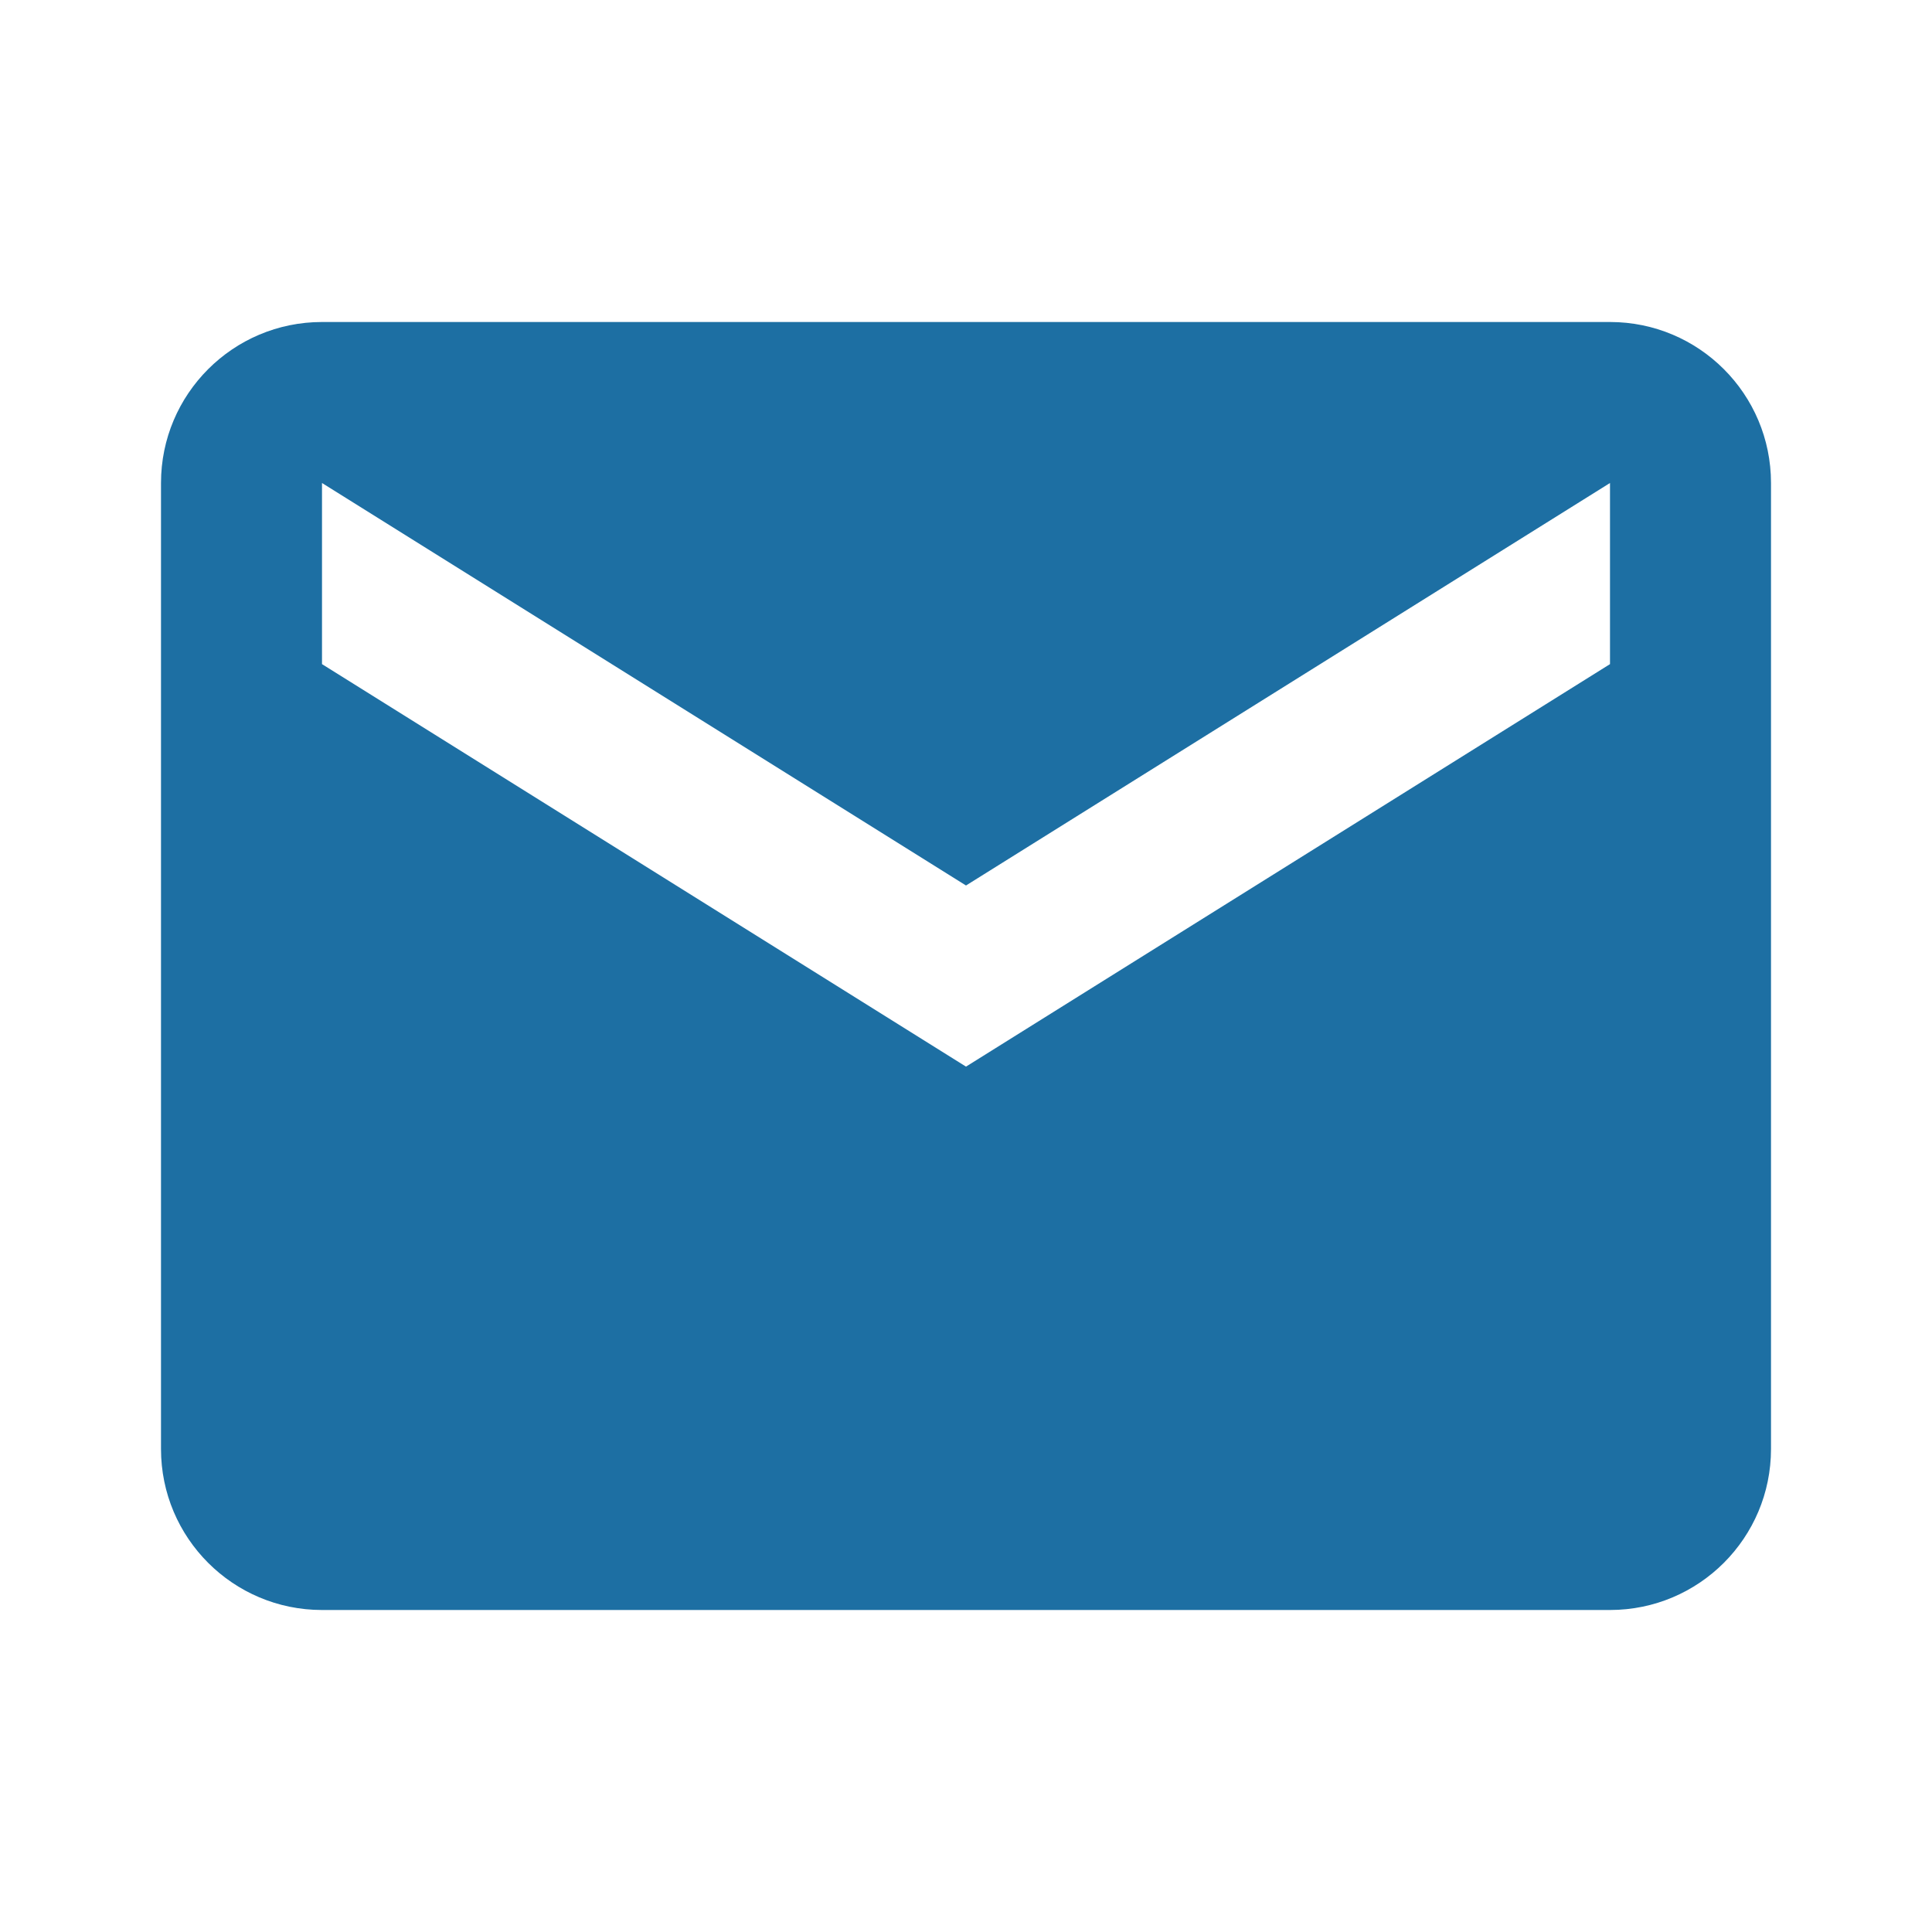
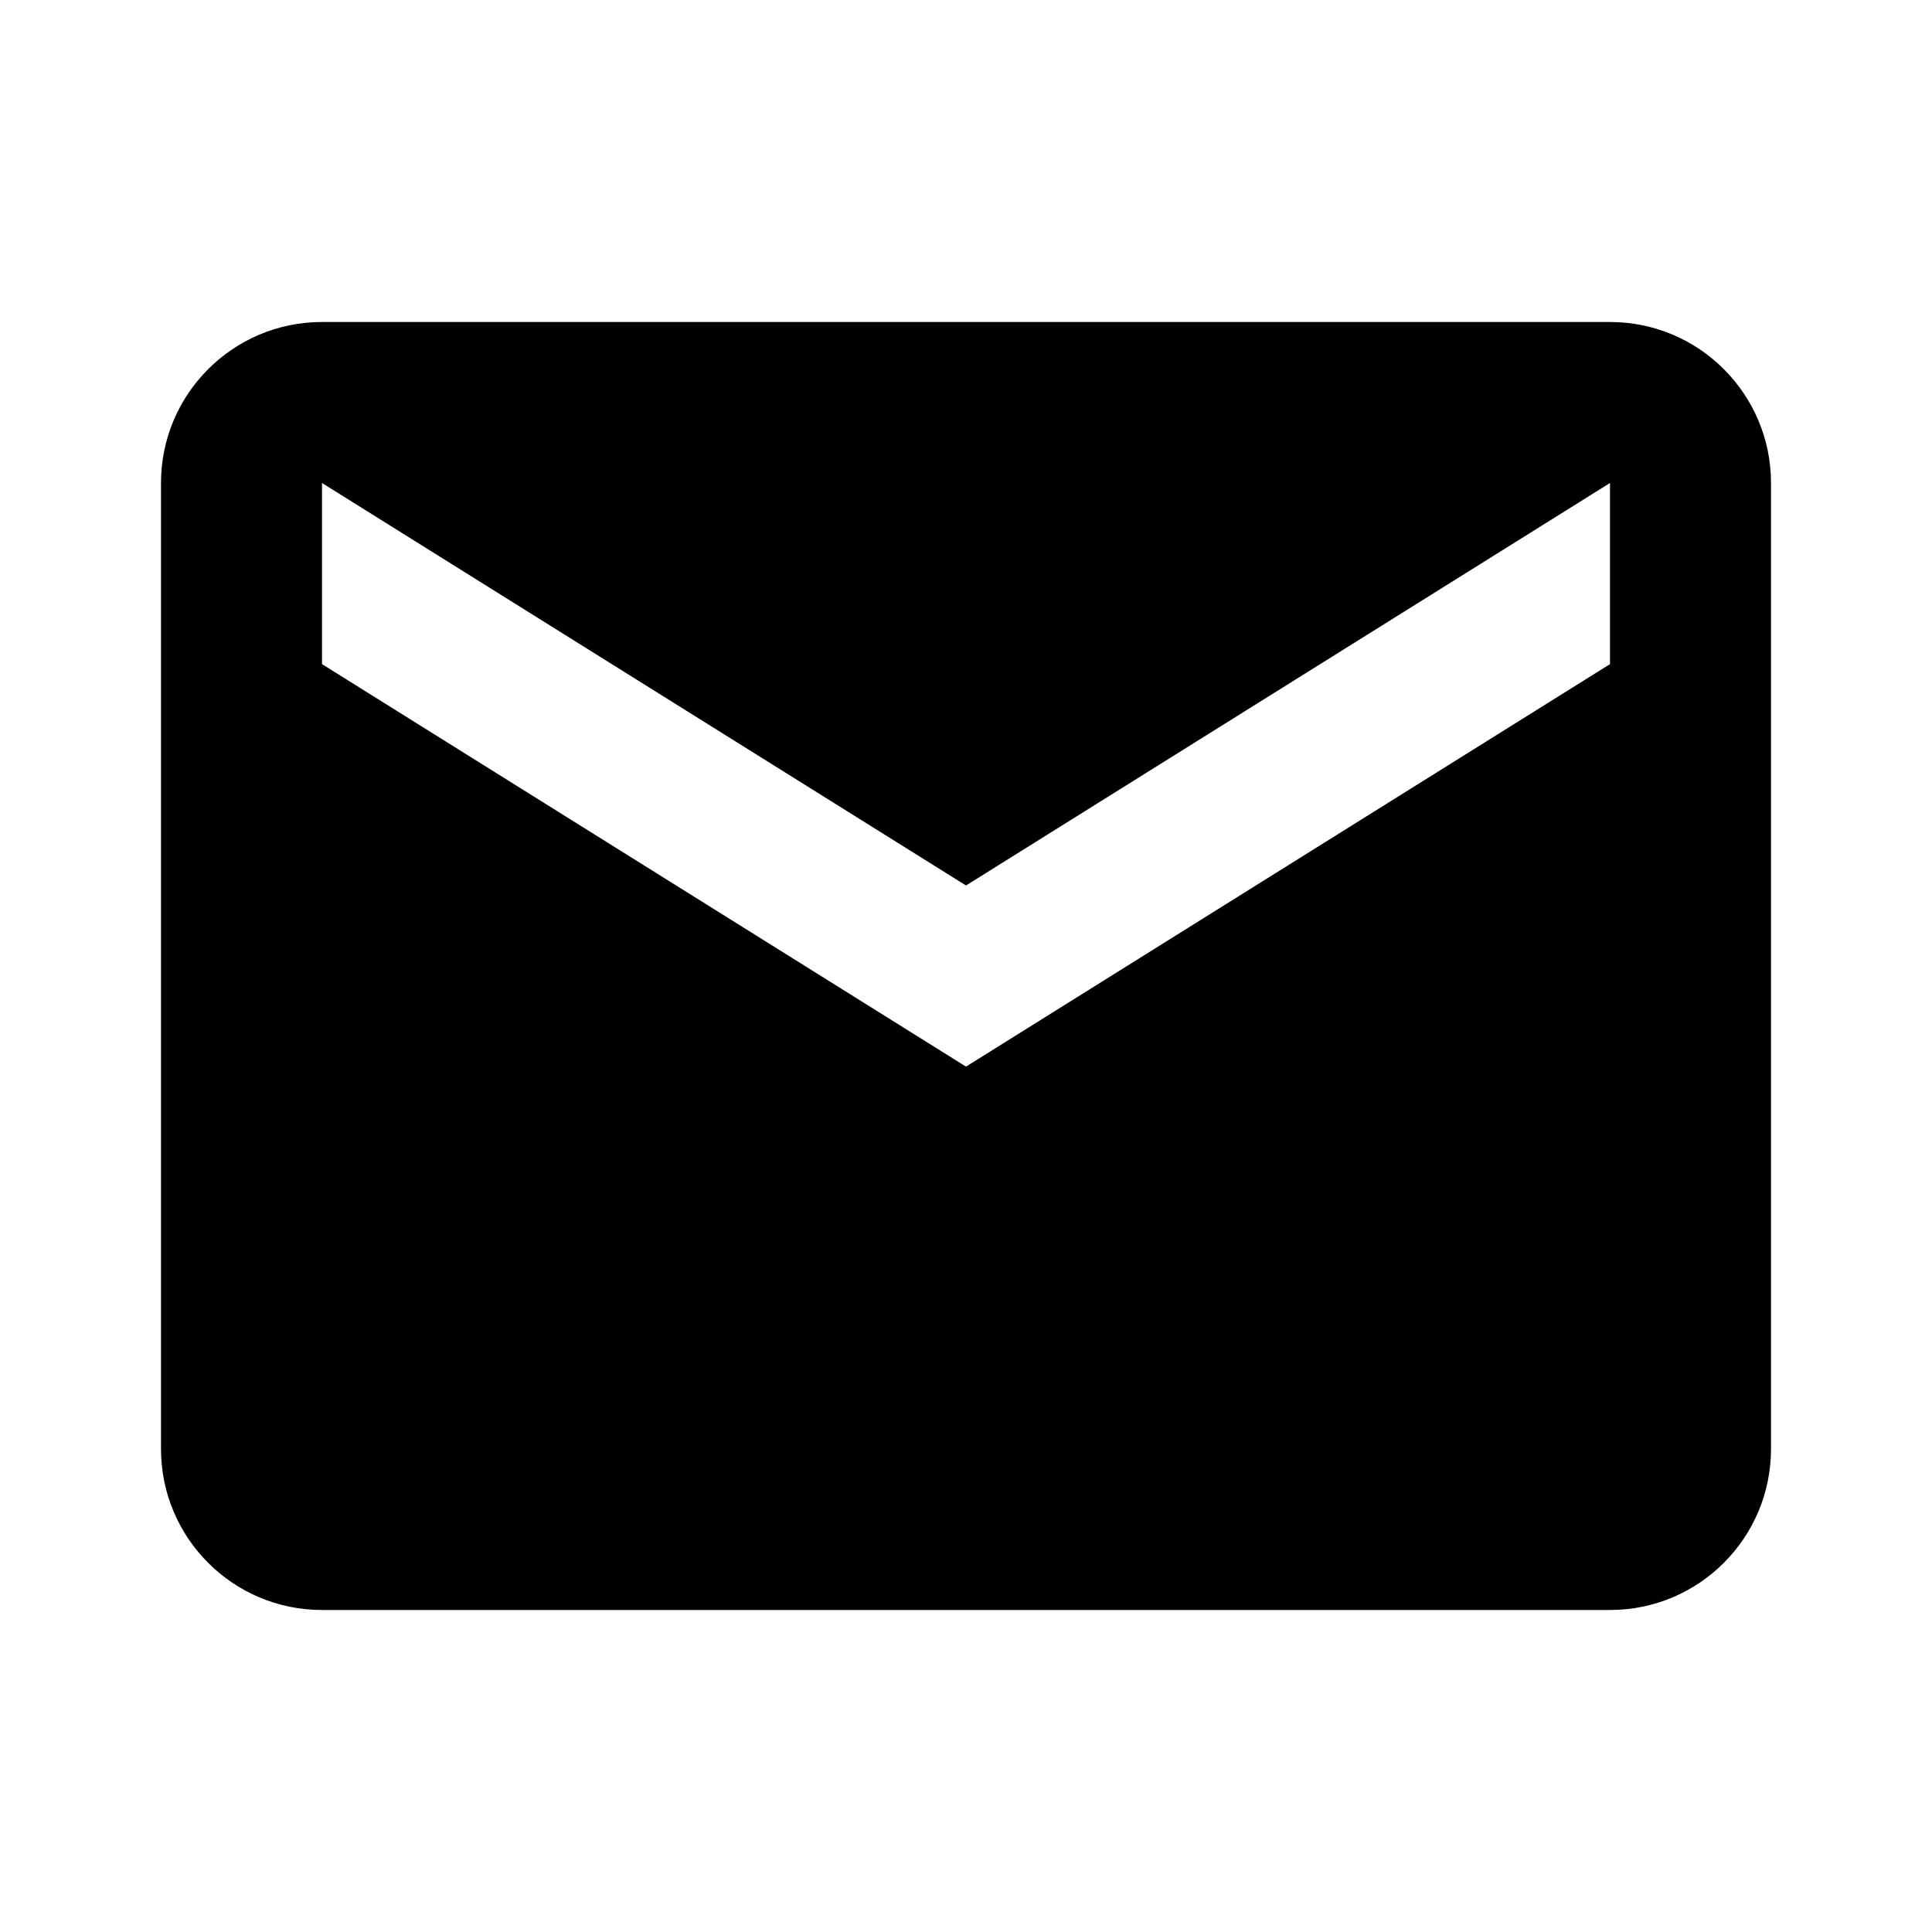
<svg xmlns="http://www.w3.org/2000/svg" width="18" height="18" fill="none" viewBox="0 0 24 24">
-   <path fill="#1D6FA3" d="M20 4H4a2 2 0 0 0-2 2v12a2 2 0 0 0 2 2h16a2 2 0 0 0 2-2V6a2 2 0 0 0-2-2Zm0 4.25-8 5-8-5V6l8 5 8-5v2.25Z" />
+   <path fill="currentColor" d="M20 4H4a2 2 0 0 0-2 2v12a2 2 0 0 0 2 2h16a2 2 0 0 0 2-2V6a2 2 0 0 0-2-2Zm0 4.25-8 5-8-5V6l8 5 8-5v2.25Z" />
</svg>
